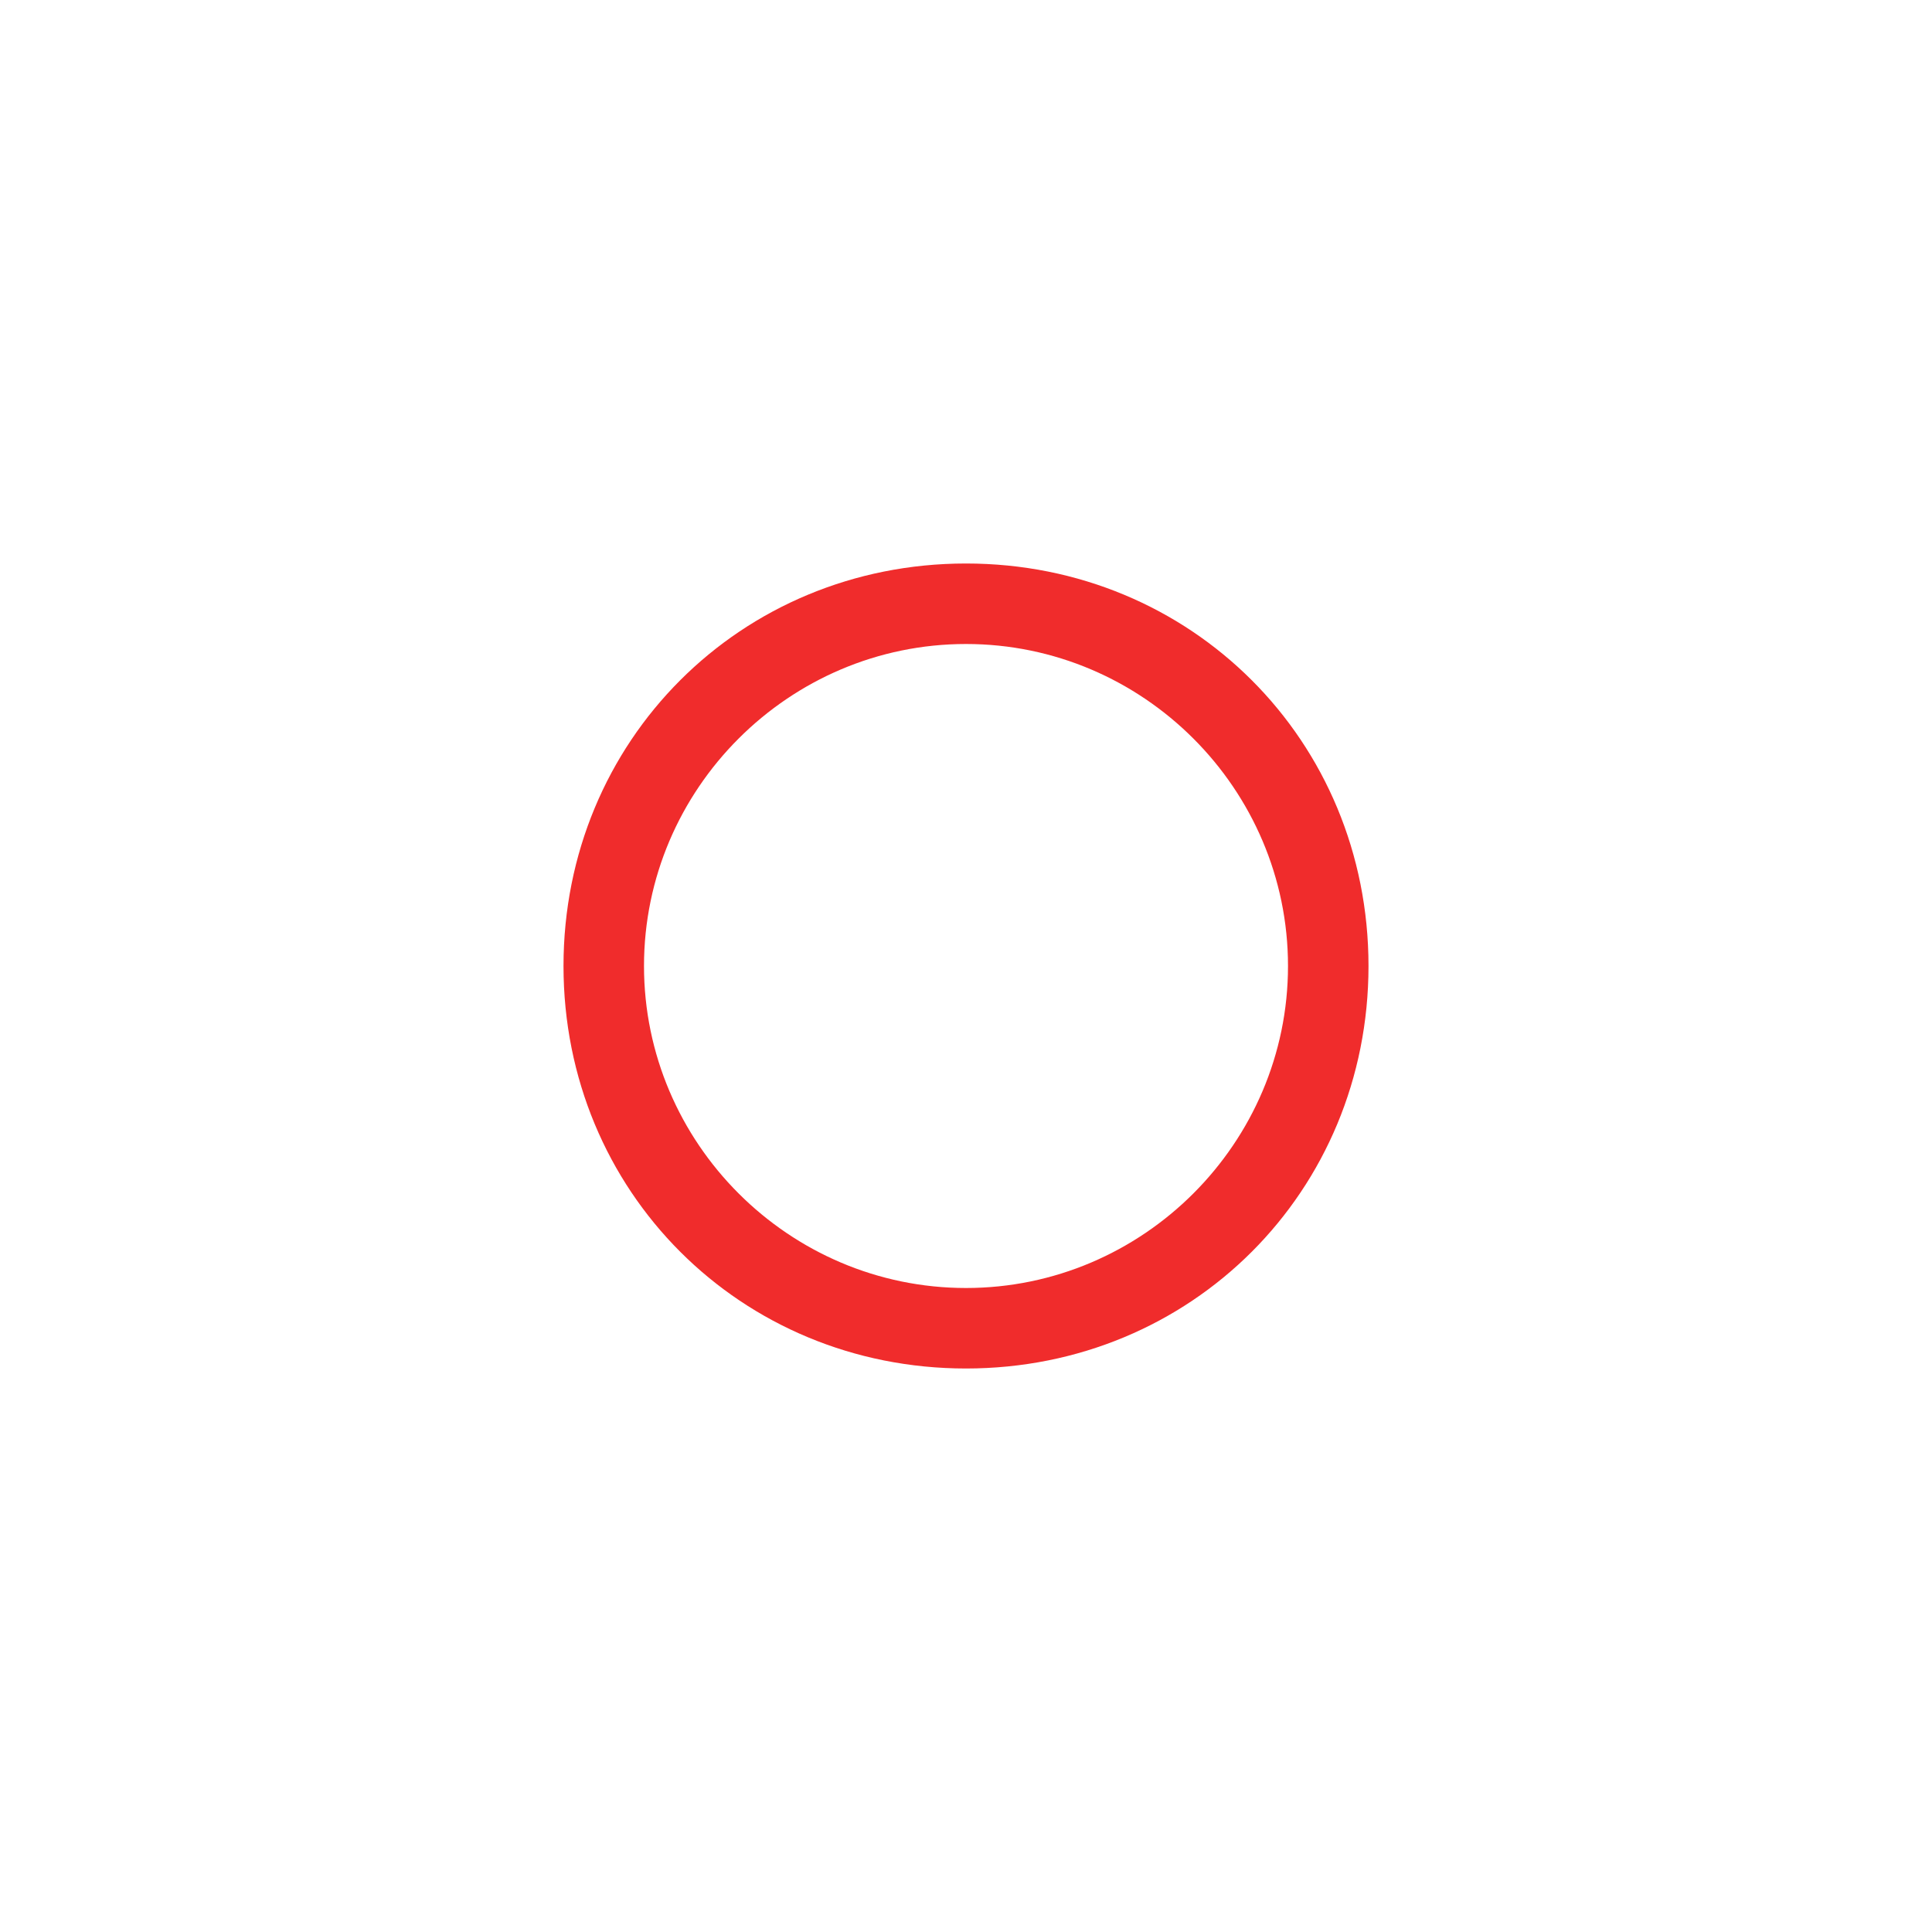
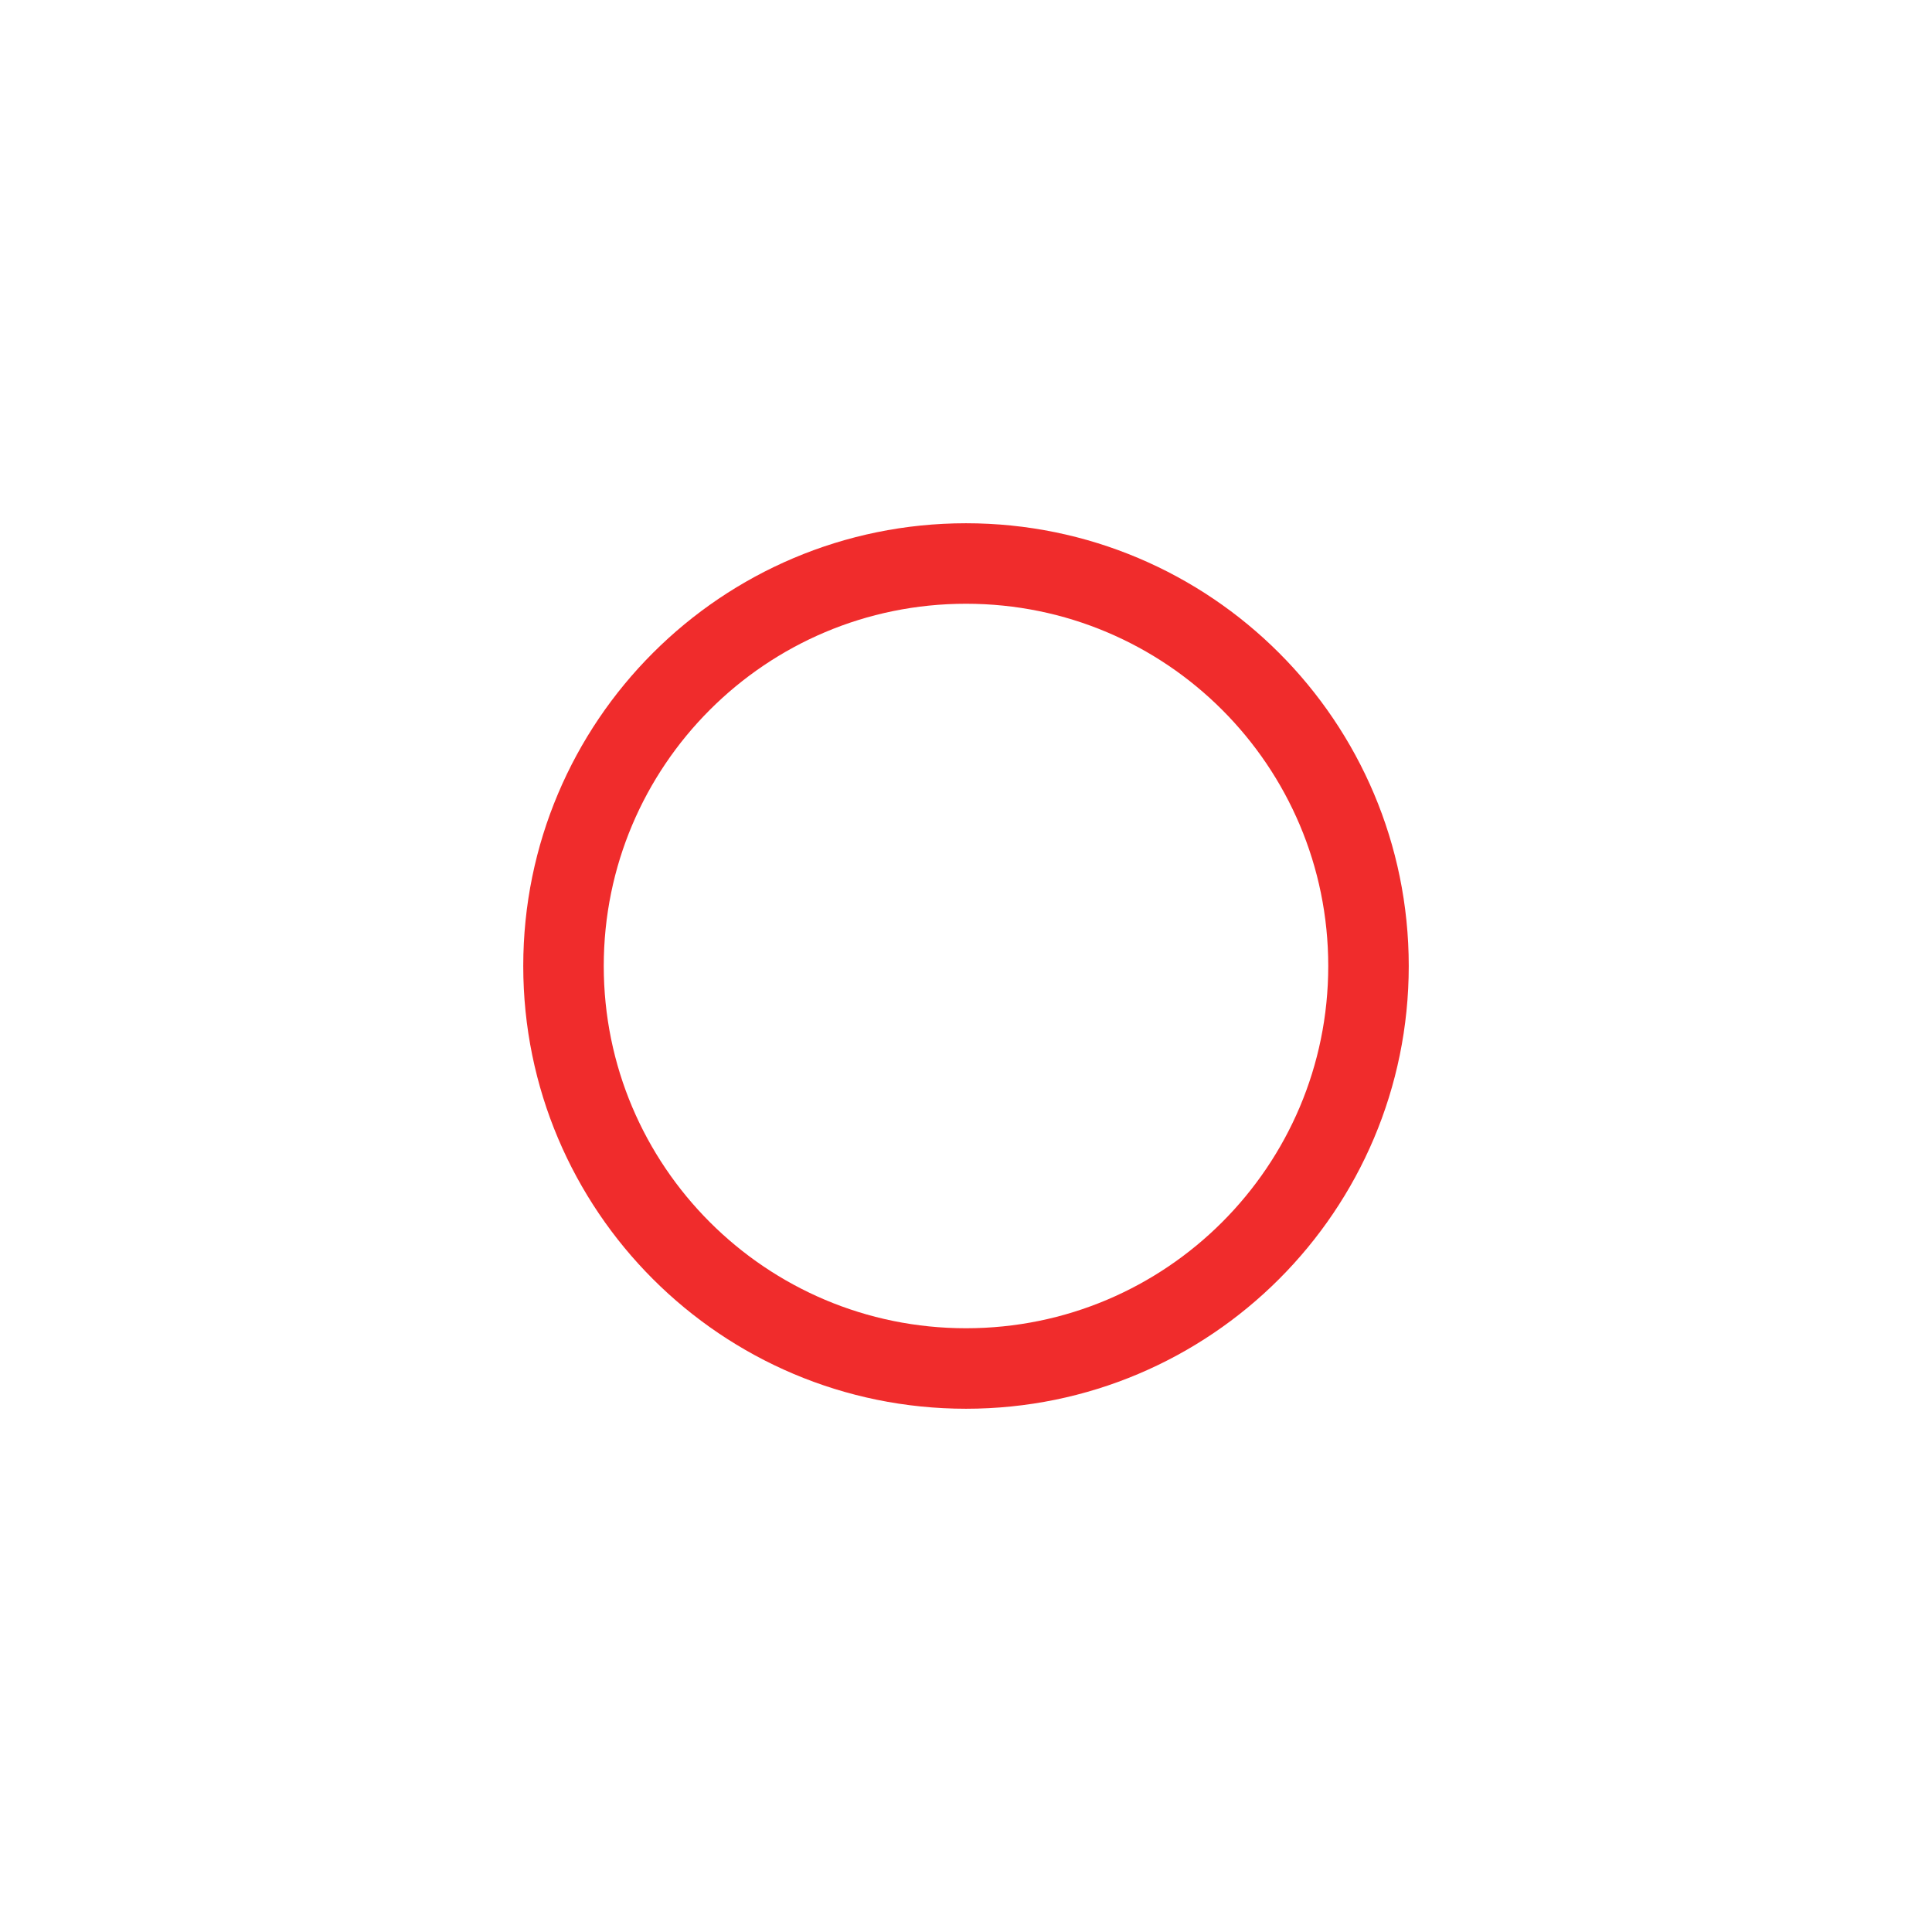
<svg xmlns="http://www.w3.org/2000/svg" version="1.1" id="Layer_1" x="0px" y="0px" viewBox="0 0 24 24" style="enable-background:new 0 0 24 24;" xml:space="preserve">
-   <style type="text/css">
- 	.st0{fill:#F02C2C;}
- </style>
-   <path class="st0" d="M12,8c2.2,0,4,1.8,4,4s-1.8,4-4,4s-4-1.8-4-4S9.8,8,12,8 M12,7c-2.8,0-5,2.2-5,5s2.2,5,5,5s5-2.2,5-5  S14.8,7,12,7L12,7z" style="fill: #F02C2C !important;" />
+   <circle class="st0" cx="12" cy="12" r="5" style="stroke: #F02C2C !important; fill: none !important;" />
</svg>
